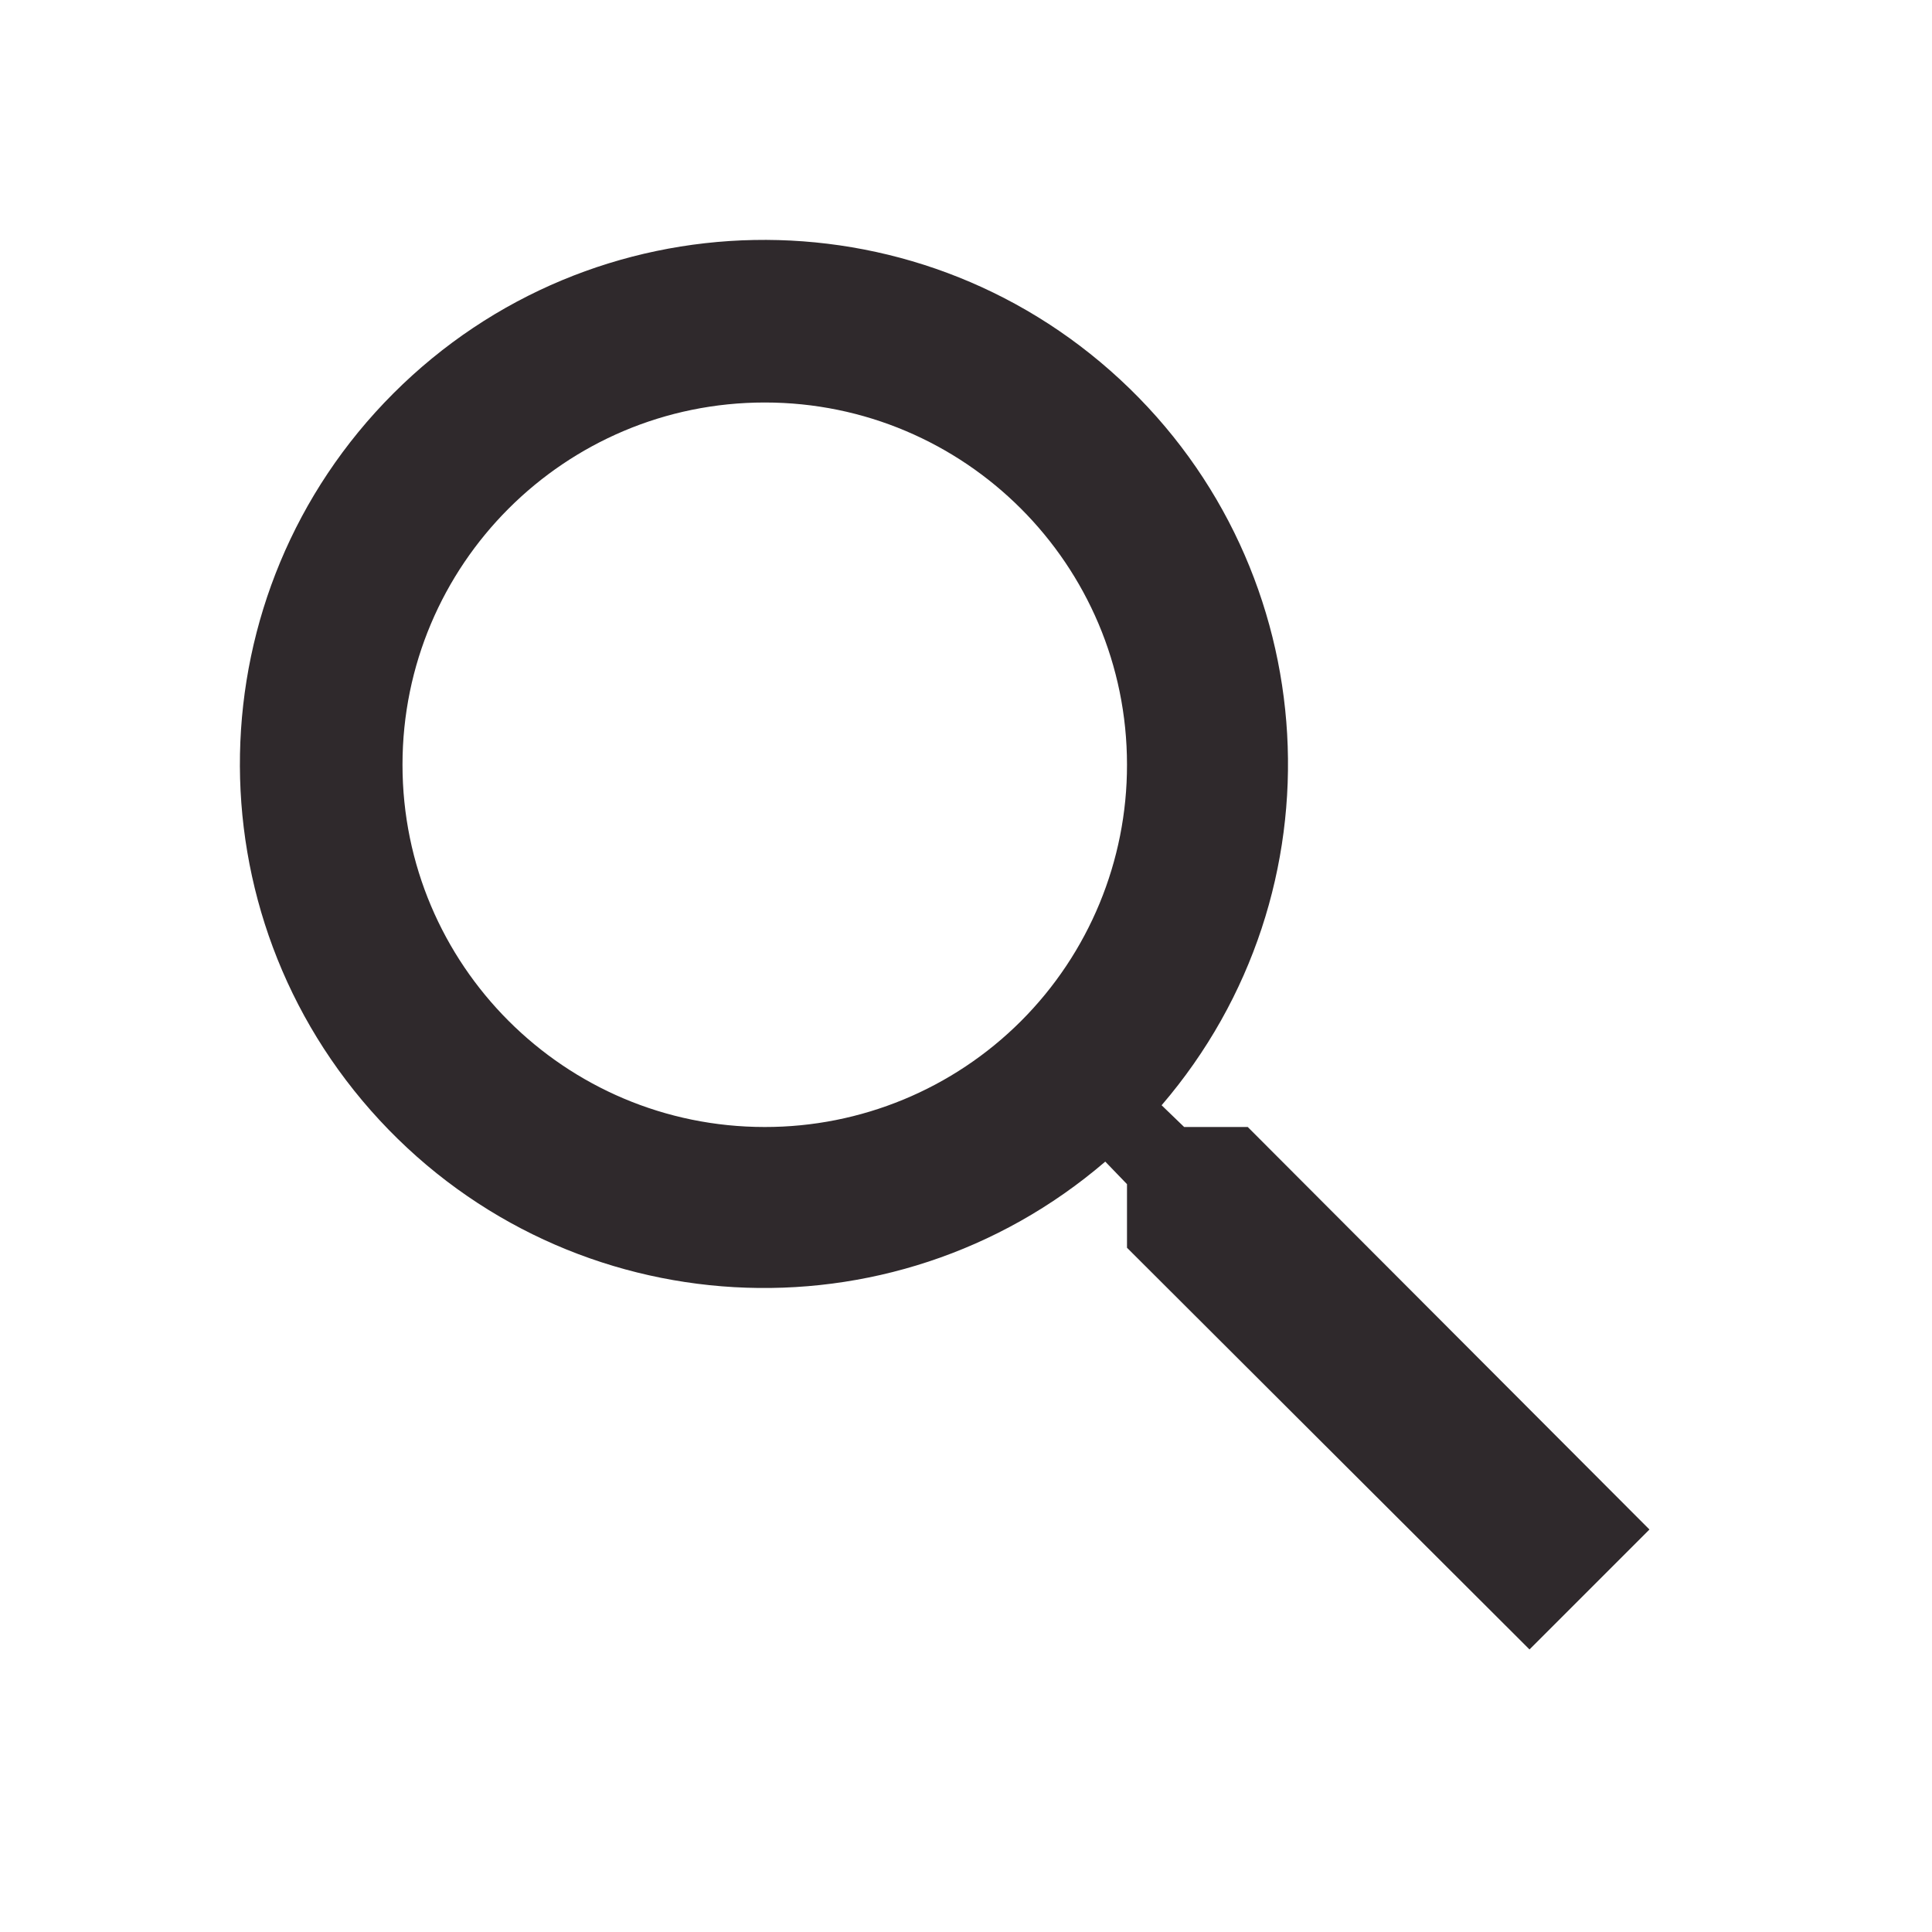
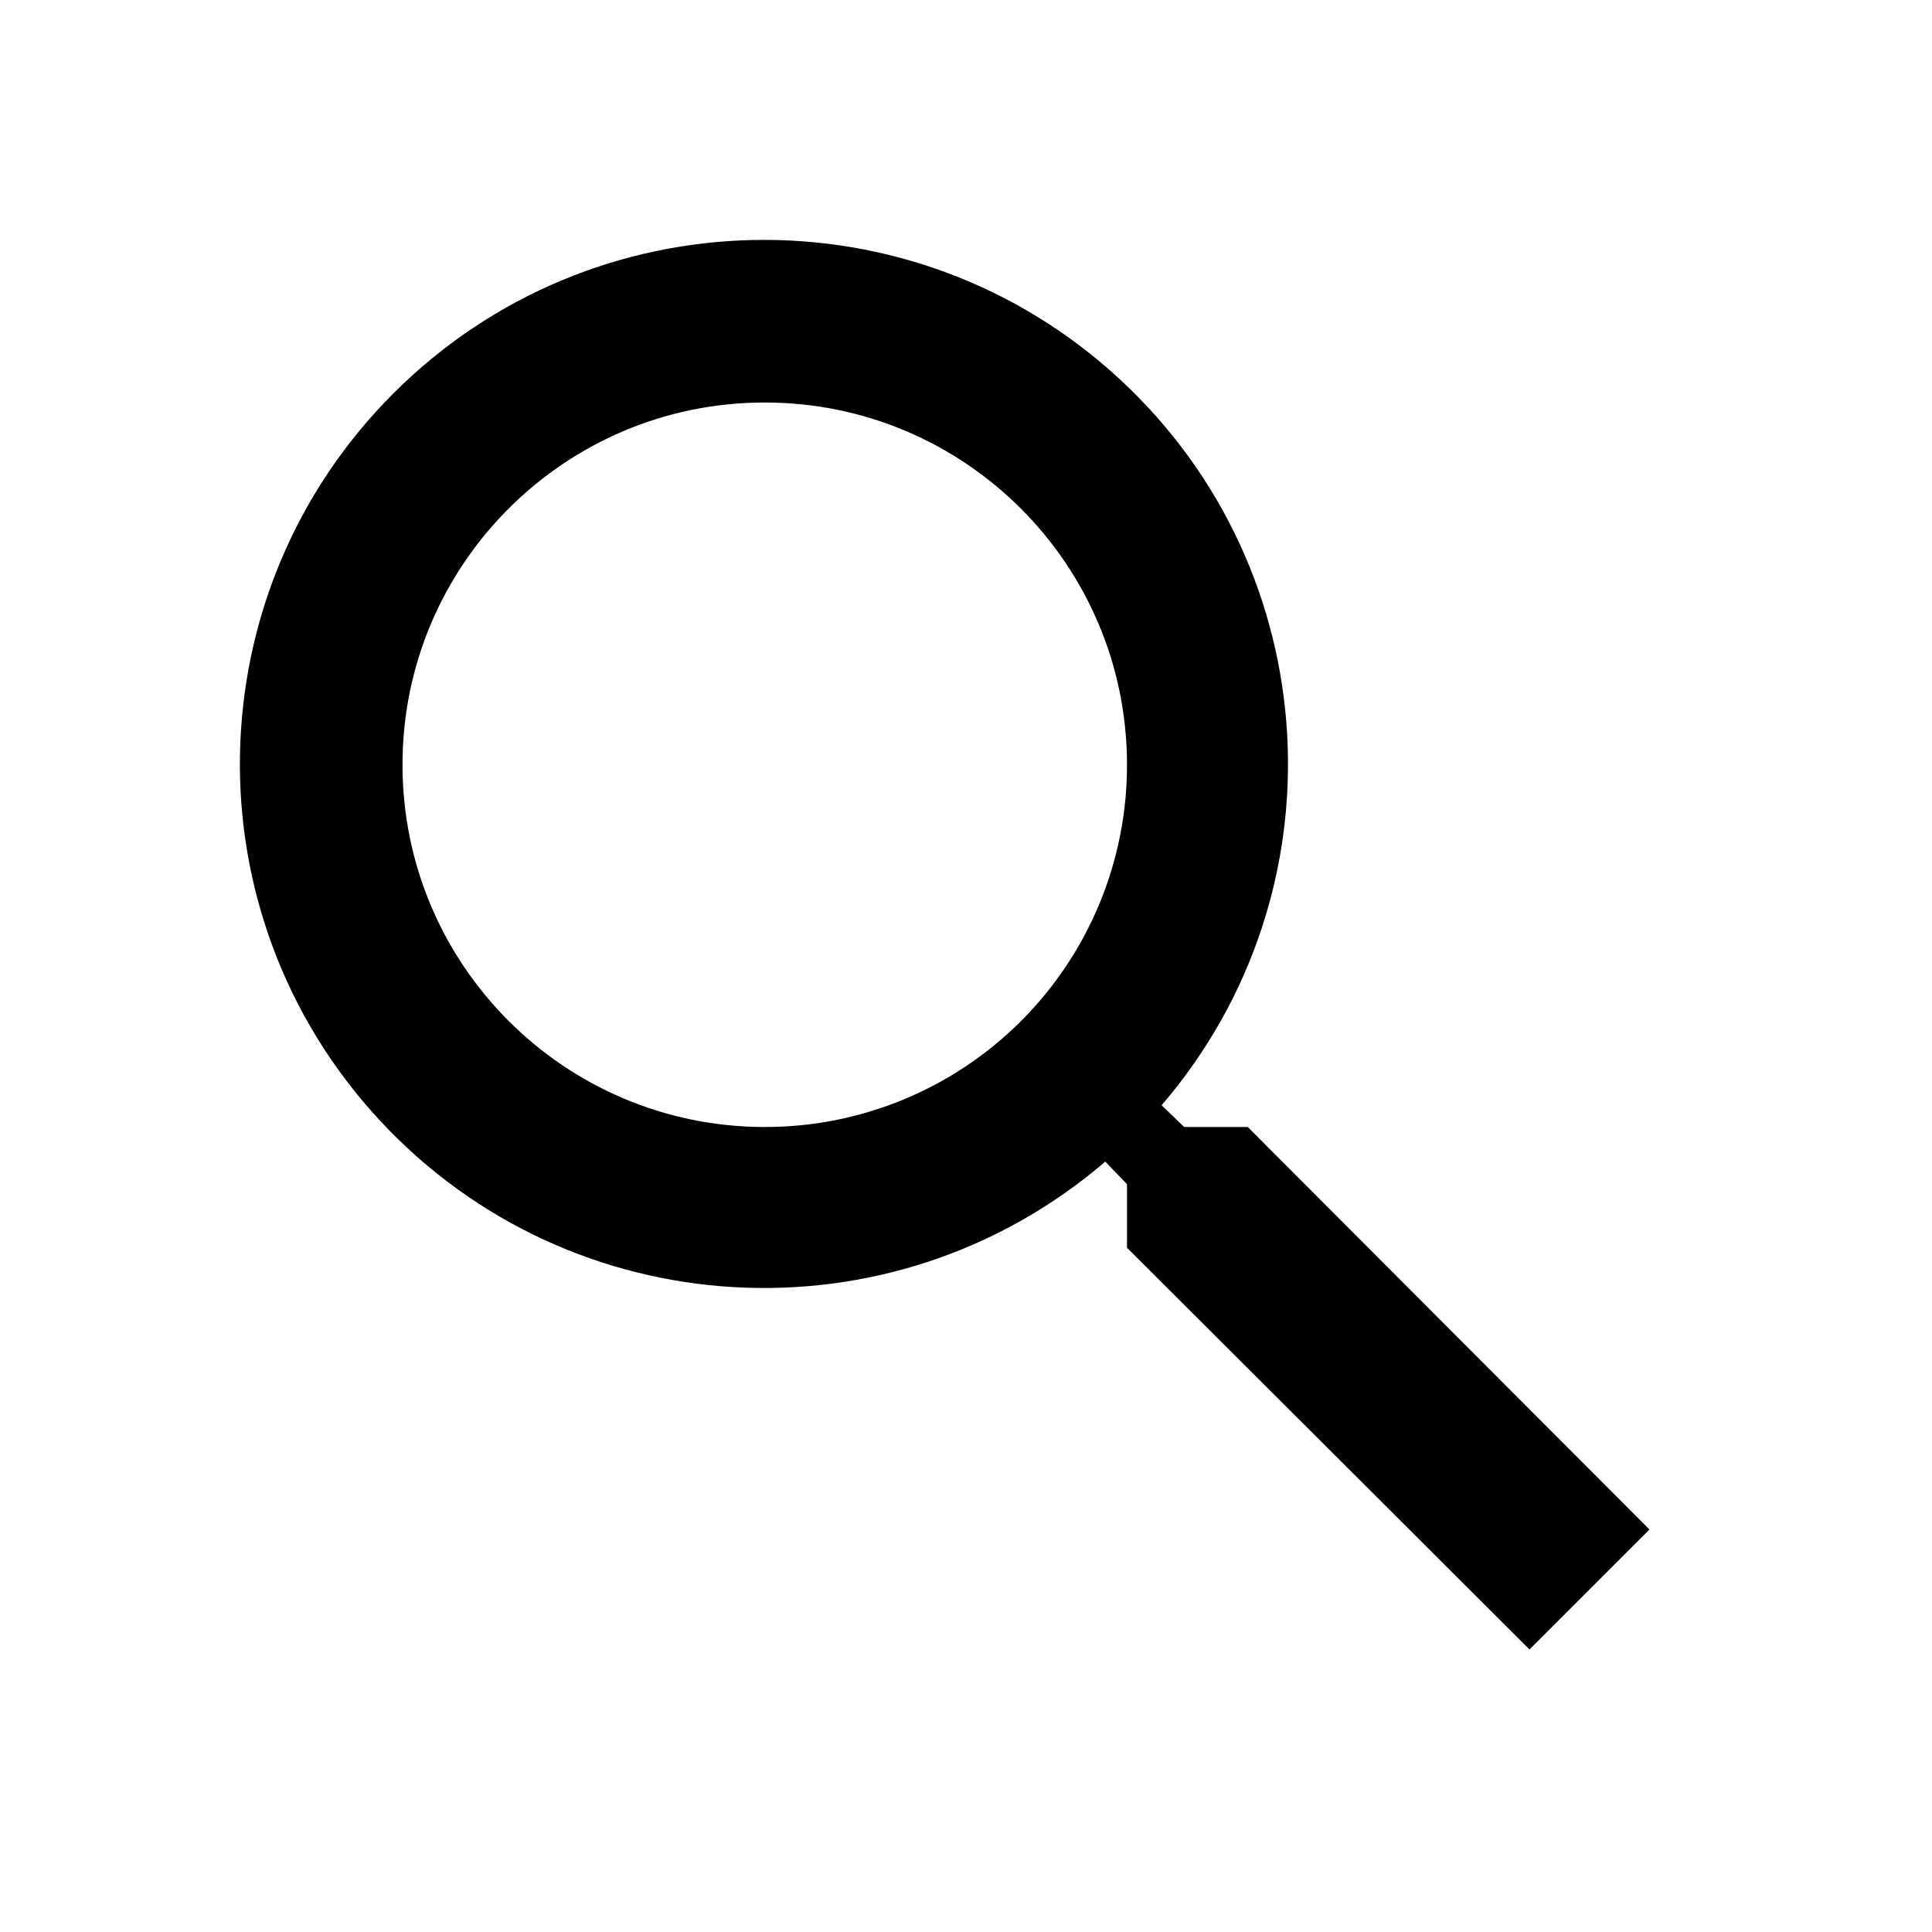
<svg xmlns="http://www.w3.org/2000/svg" height="24" viewBox="0 0 24 24" width="24">
  <path d="m0 0h24v24h-24z" fill="none" />
-   <path d="m15.5 14h-.79l-.28-.27a6.51 6.51 0 1 0 -.7.7l.27.28v.79l5 4.99 1.49-1.49zm-6 0a4.5 4.5 0 1 1 4.5-4.5 4.494 4.494 0 0 1 -4.5 4.5z" fill="#2f292c" />
+   <path d="m15.5 14h-.79l-.28-.27a6.51 6.51 0 1 0 -.7.7l.27.28v.79l5 4.99 1.49-1.49zm-6 0a4.5 4.5 0 1 1 4.5-4.5 4.494 4.494 0 0 1 -4.5 4.5z" />
</svg>
